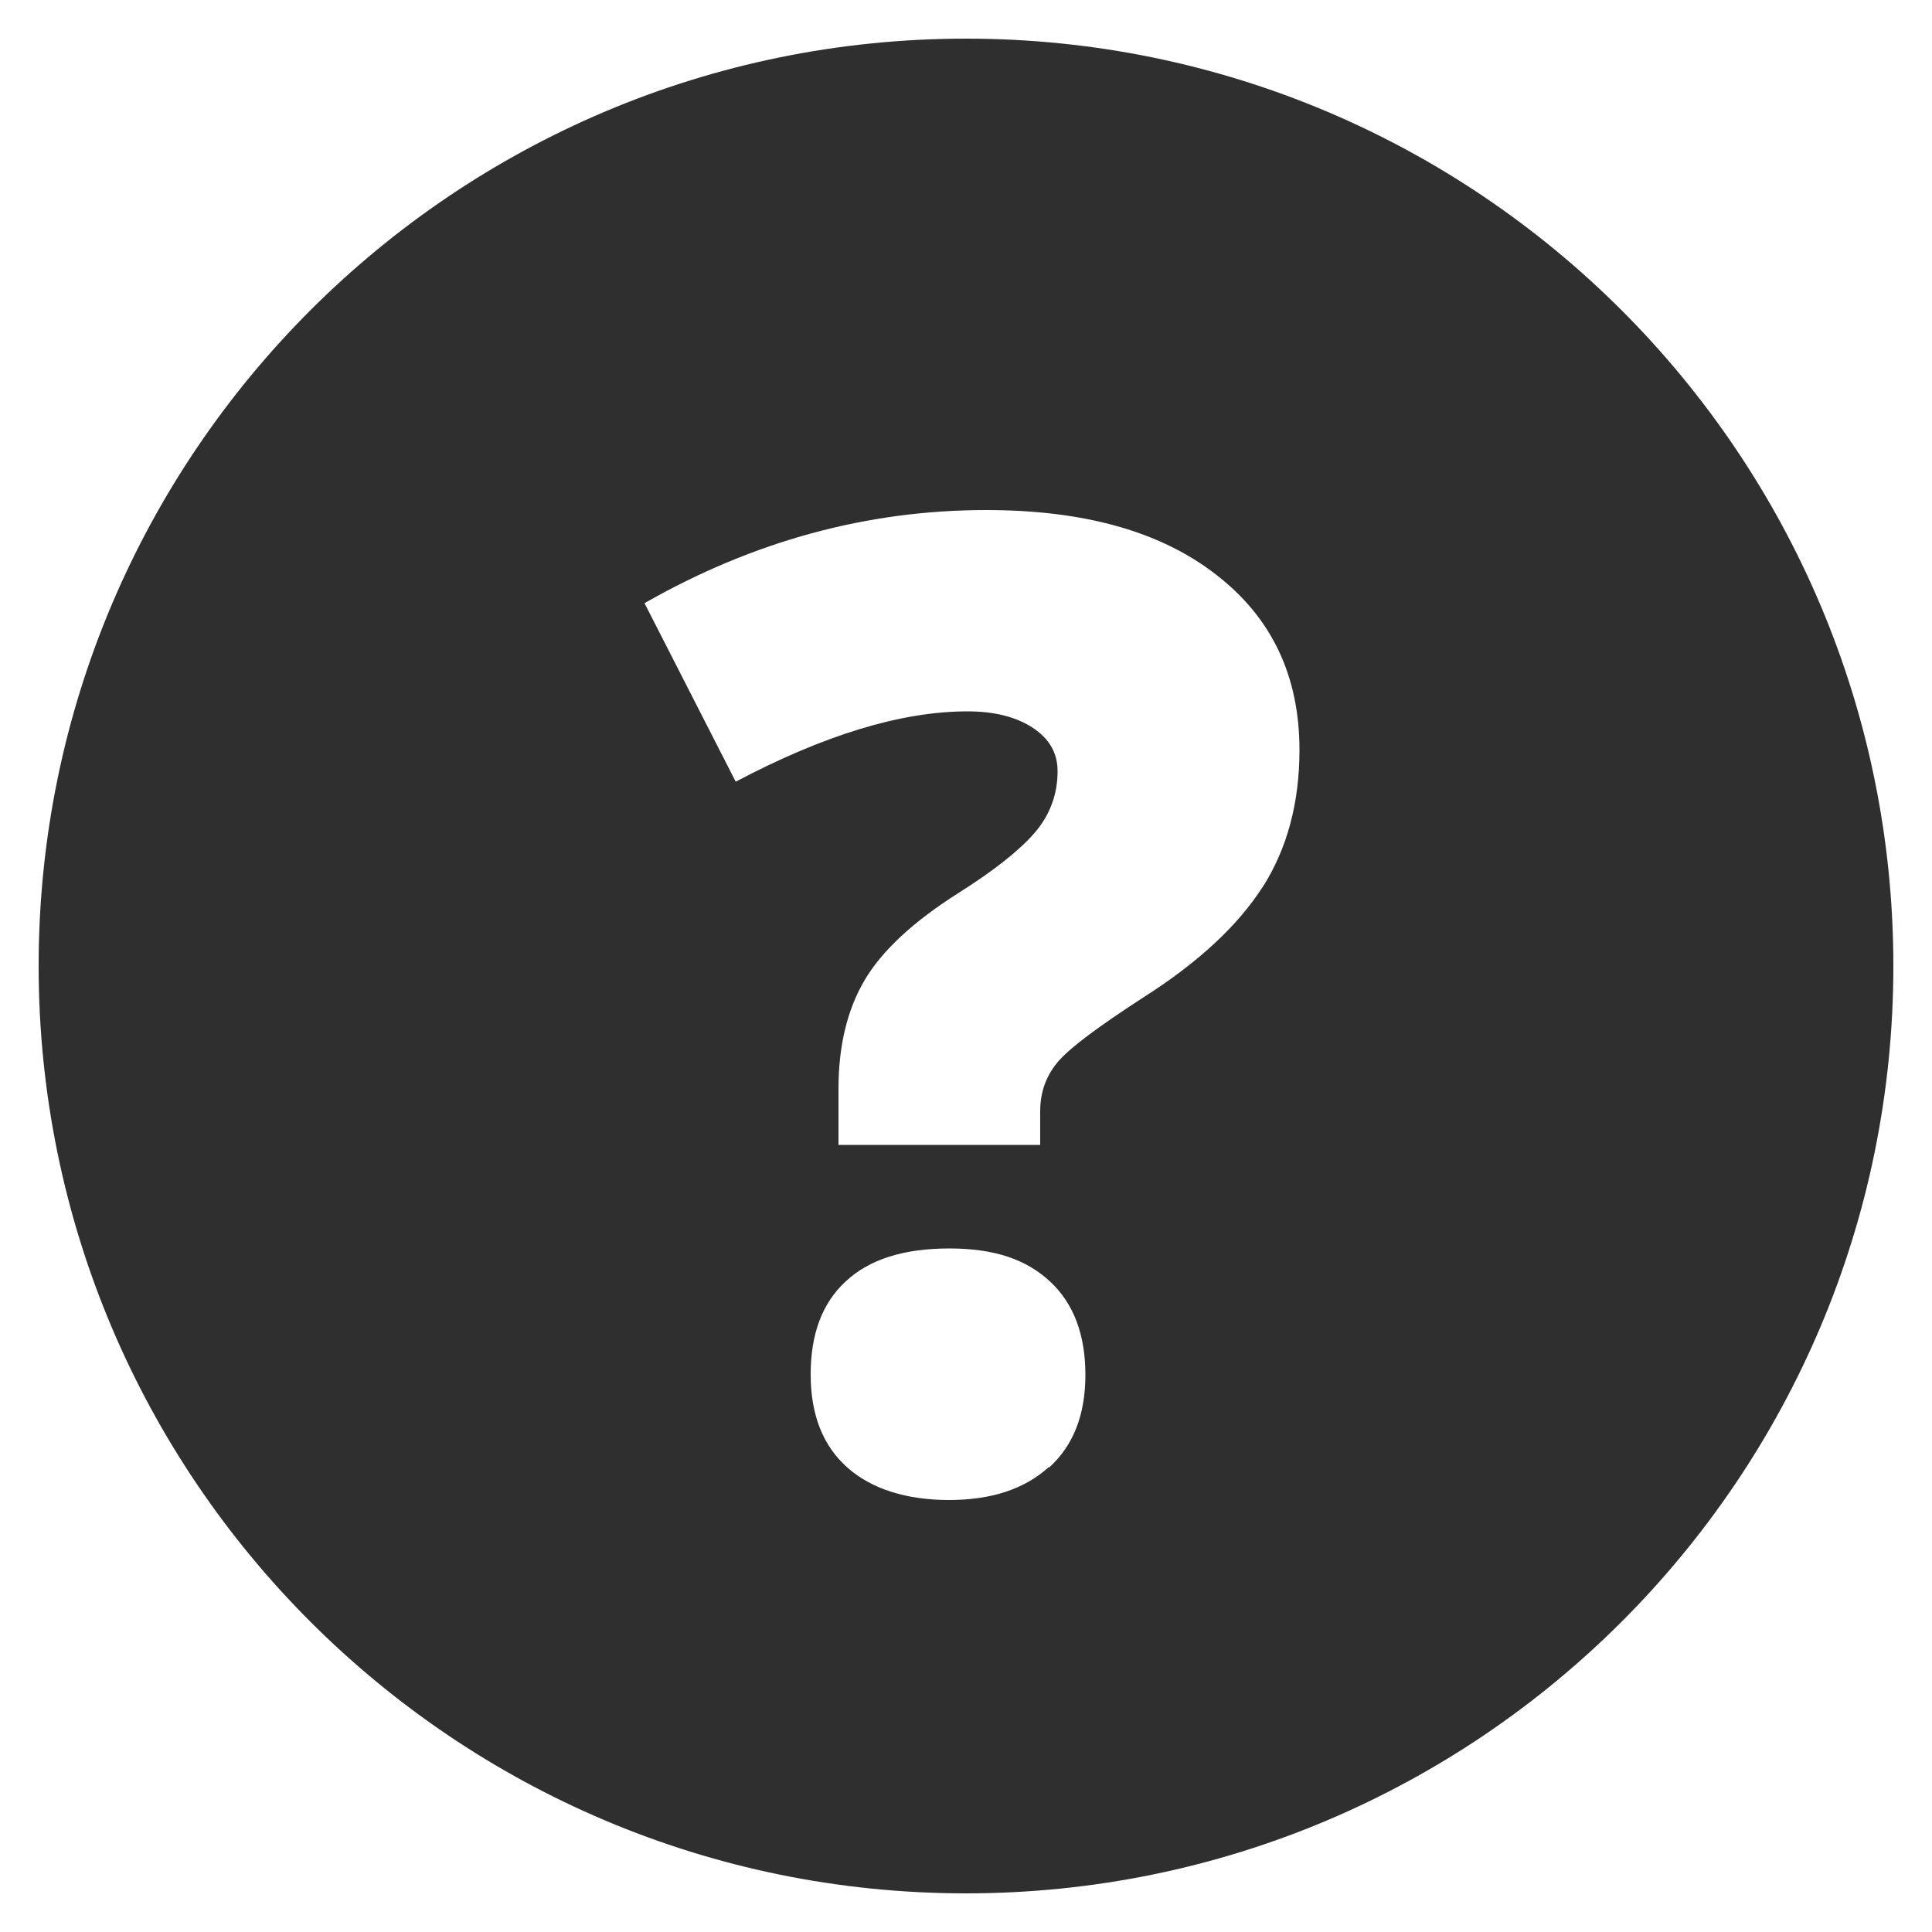
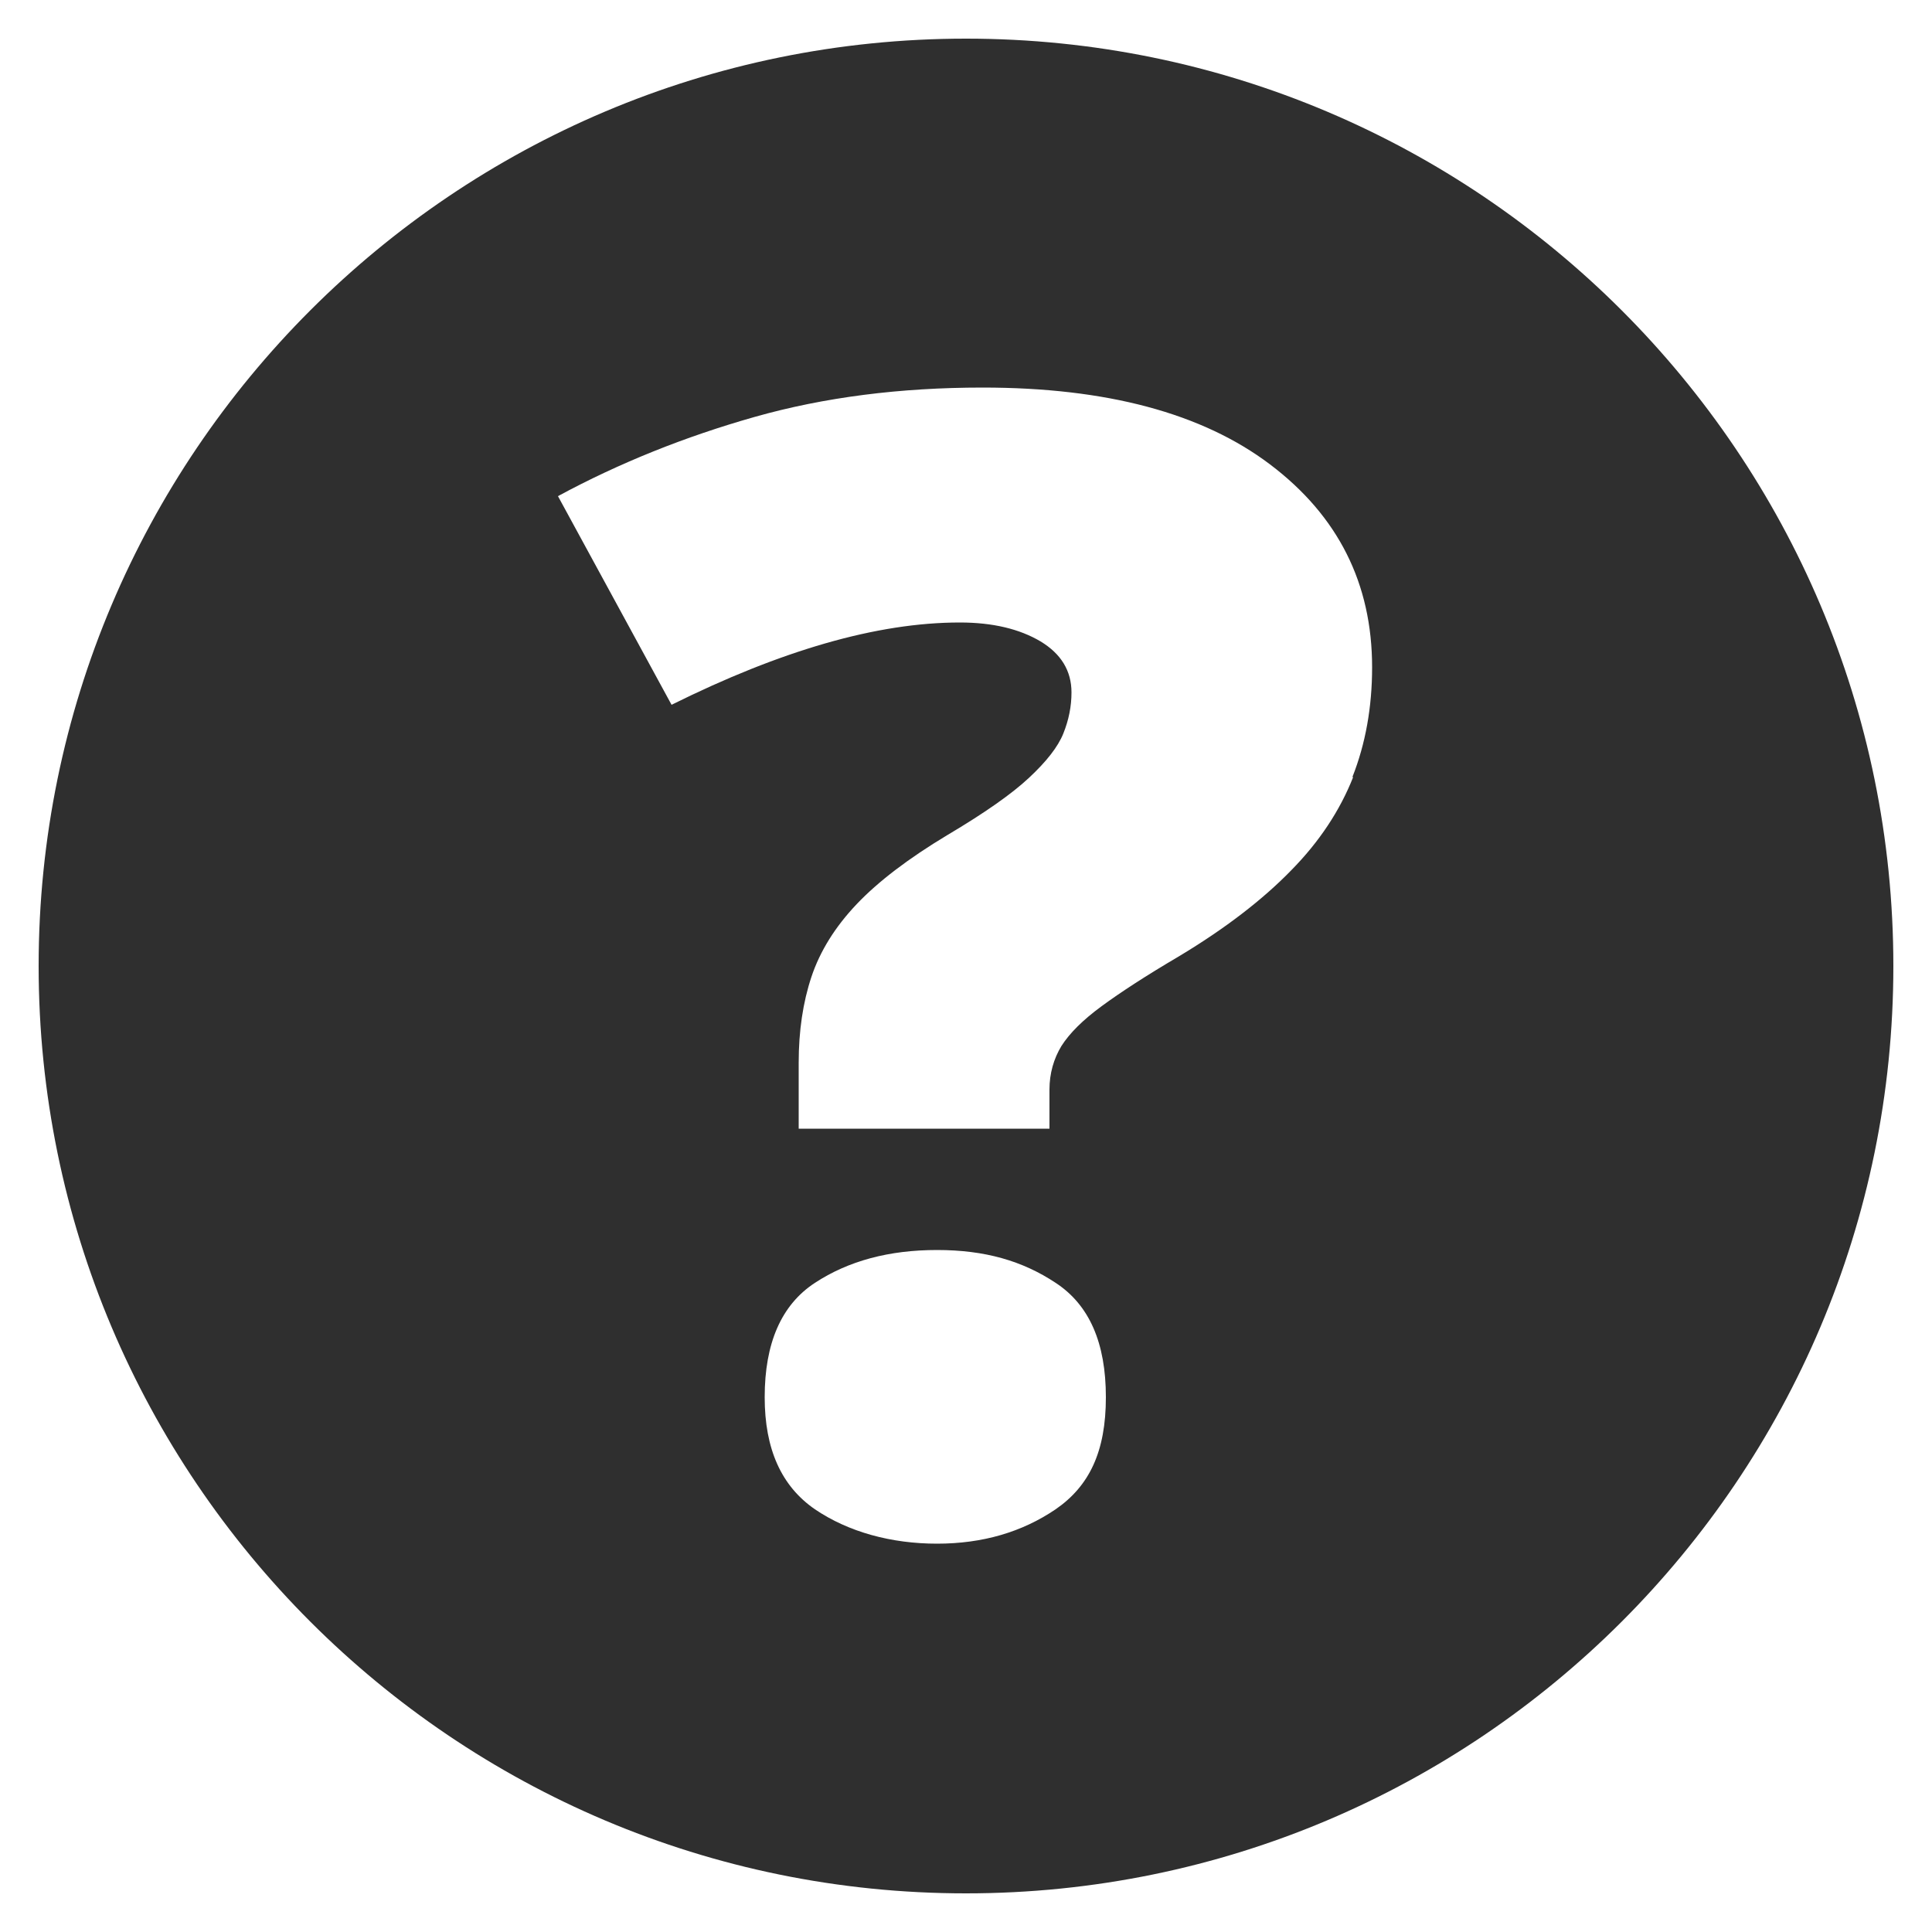
<svg xmlns="http://www.w3.org/2000/svg" viewBox="0 0 50 50">
-   <path d="m25 1c-13.25 0-24 10.75-24 24s10.75 24 24 24 24-10.75 24-24-10.75-24-24-24zm2.14 36.97c-.63.57-1.49.85-2.58.85s-2-.28-2.63-.84-.95-1.36-.95-2.41.3-1.85.91-2.41c.61-.57 1.5-.85 2.68-.85s2 .29 2.61.86.91 1.38.91 2.41-.31 1.83-.94 2.4zm5.54-15.02c-.64 1-1.66 1.95-3.07 2.85-1.19.77-1.94 1.33-2.24 1.69s-.45.78-.45 1.27v.87h-5.22v-1.46c0-1.11.23-2.05.68-2.81s1.26-1.51 2.41-2.24c.92-.58 1.58-1.1 1.98-1.56s.6-1 .6-1.6c0-.48-.22-.85-.65-1.13s-.99-.42-1.68-.42c-1.71 0-3.71.61-6 1.82l-2.36-4.62c2.82-1.61 5.77-2.41 8.84-2.41 2.53 0 4.51.55 5.95 1.67 1.44 1.11 2.16 2.62 2.16 4.54 0 1.37-.32 2.56-.96 3.56z" fill="#2f2f2f" />
+   <path d="m25 1c-13.25 0-24 10.75-24 24s10.75 24 24 24 24-10.75 24-24-10.75-24-24-24zm2.32 38.06c-.87.59-1.89.89-3.07.89s-2.29-.3-3.16-.89c-.87-.6-1.3-1.56-1.3-2.9 0-1.4.43-2.39 1.3-2.96s1.92-.85 3.16-.85 2.21.28 3.07.85c.87.57 1.3 1.55 1.3 2.96s-.43 2.3-1.3 2.9zm7.7-18.95c-.34.86-.87 1.67-1.61 2.42-.73.75-1.7 1.5-2.9 2.22-.85.5-1.51.93-2 1.29s-.83.7-1.04 1.03c-.2.33-.31.71-.31 1.13v1.01h-6.49v-1.71c0-.82.11-1.56.33-2.22s.61-1.29 1.17-1.88 1.35-1.19 2.35-1.79c.96-.57 1.66-1.06 2.11-1.48s.75-.8.89-1.15.21-.7.21-1.06c0-.56-.27-1-.8-1.32-.54-.32-1.23-.49-2.09-.49-1.07 0-2.23.18-3.48.54s-2.57.89-3.98 1.59l-2.94-5.4c1.59-.86 3.29-1.54 5.09-2.05s3.77-.76 5.9-.76c3.2 0 5.68.66 7.44 1.99s2.64 3.08 2.64 5.25c0 1.03-.17 1.98-.51 2.84z" fill="#2f2f2f" />
</svg>
